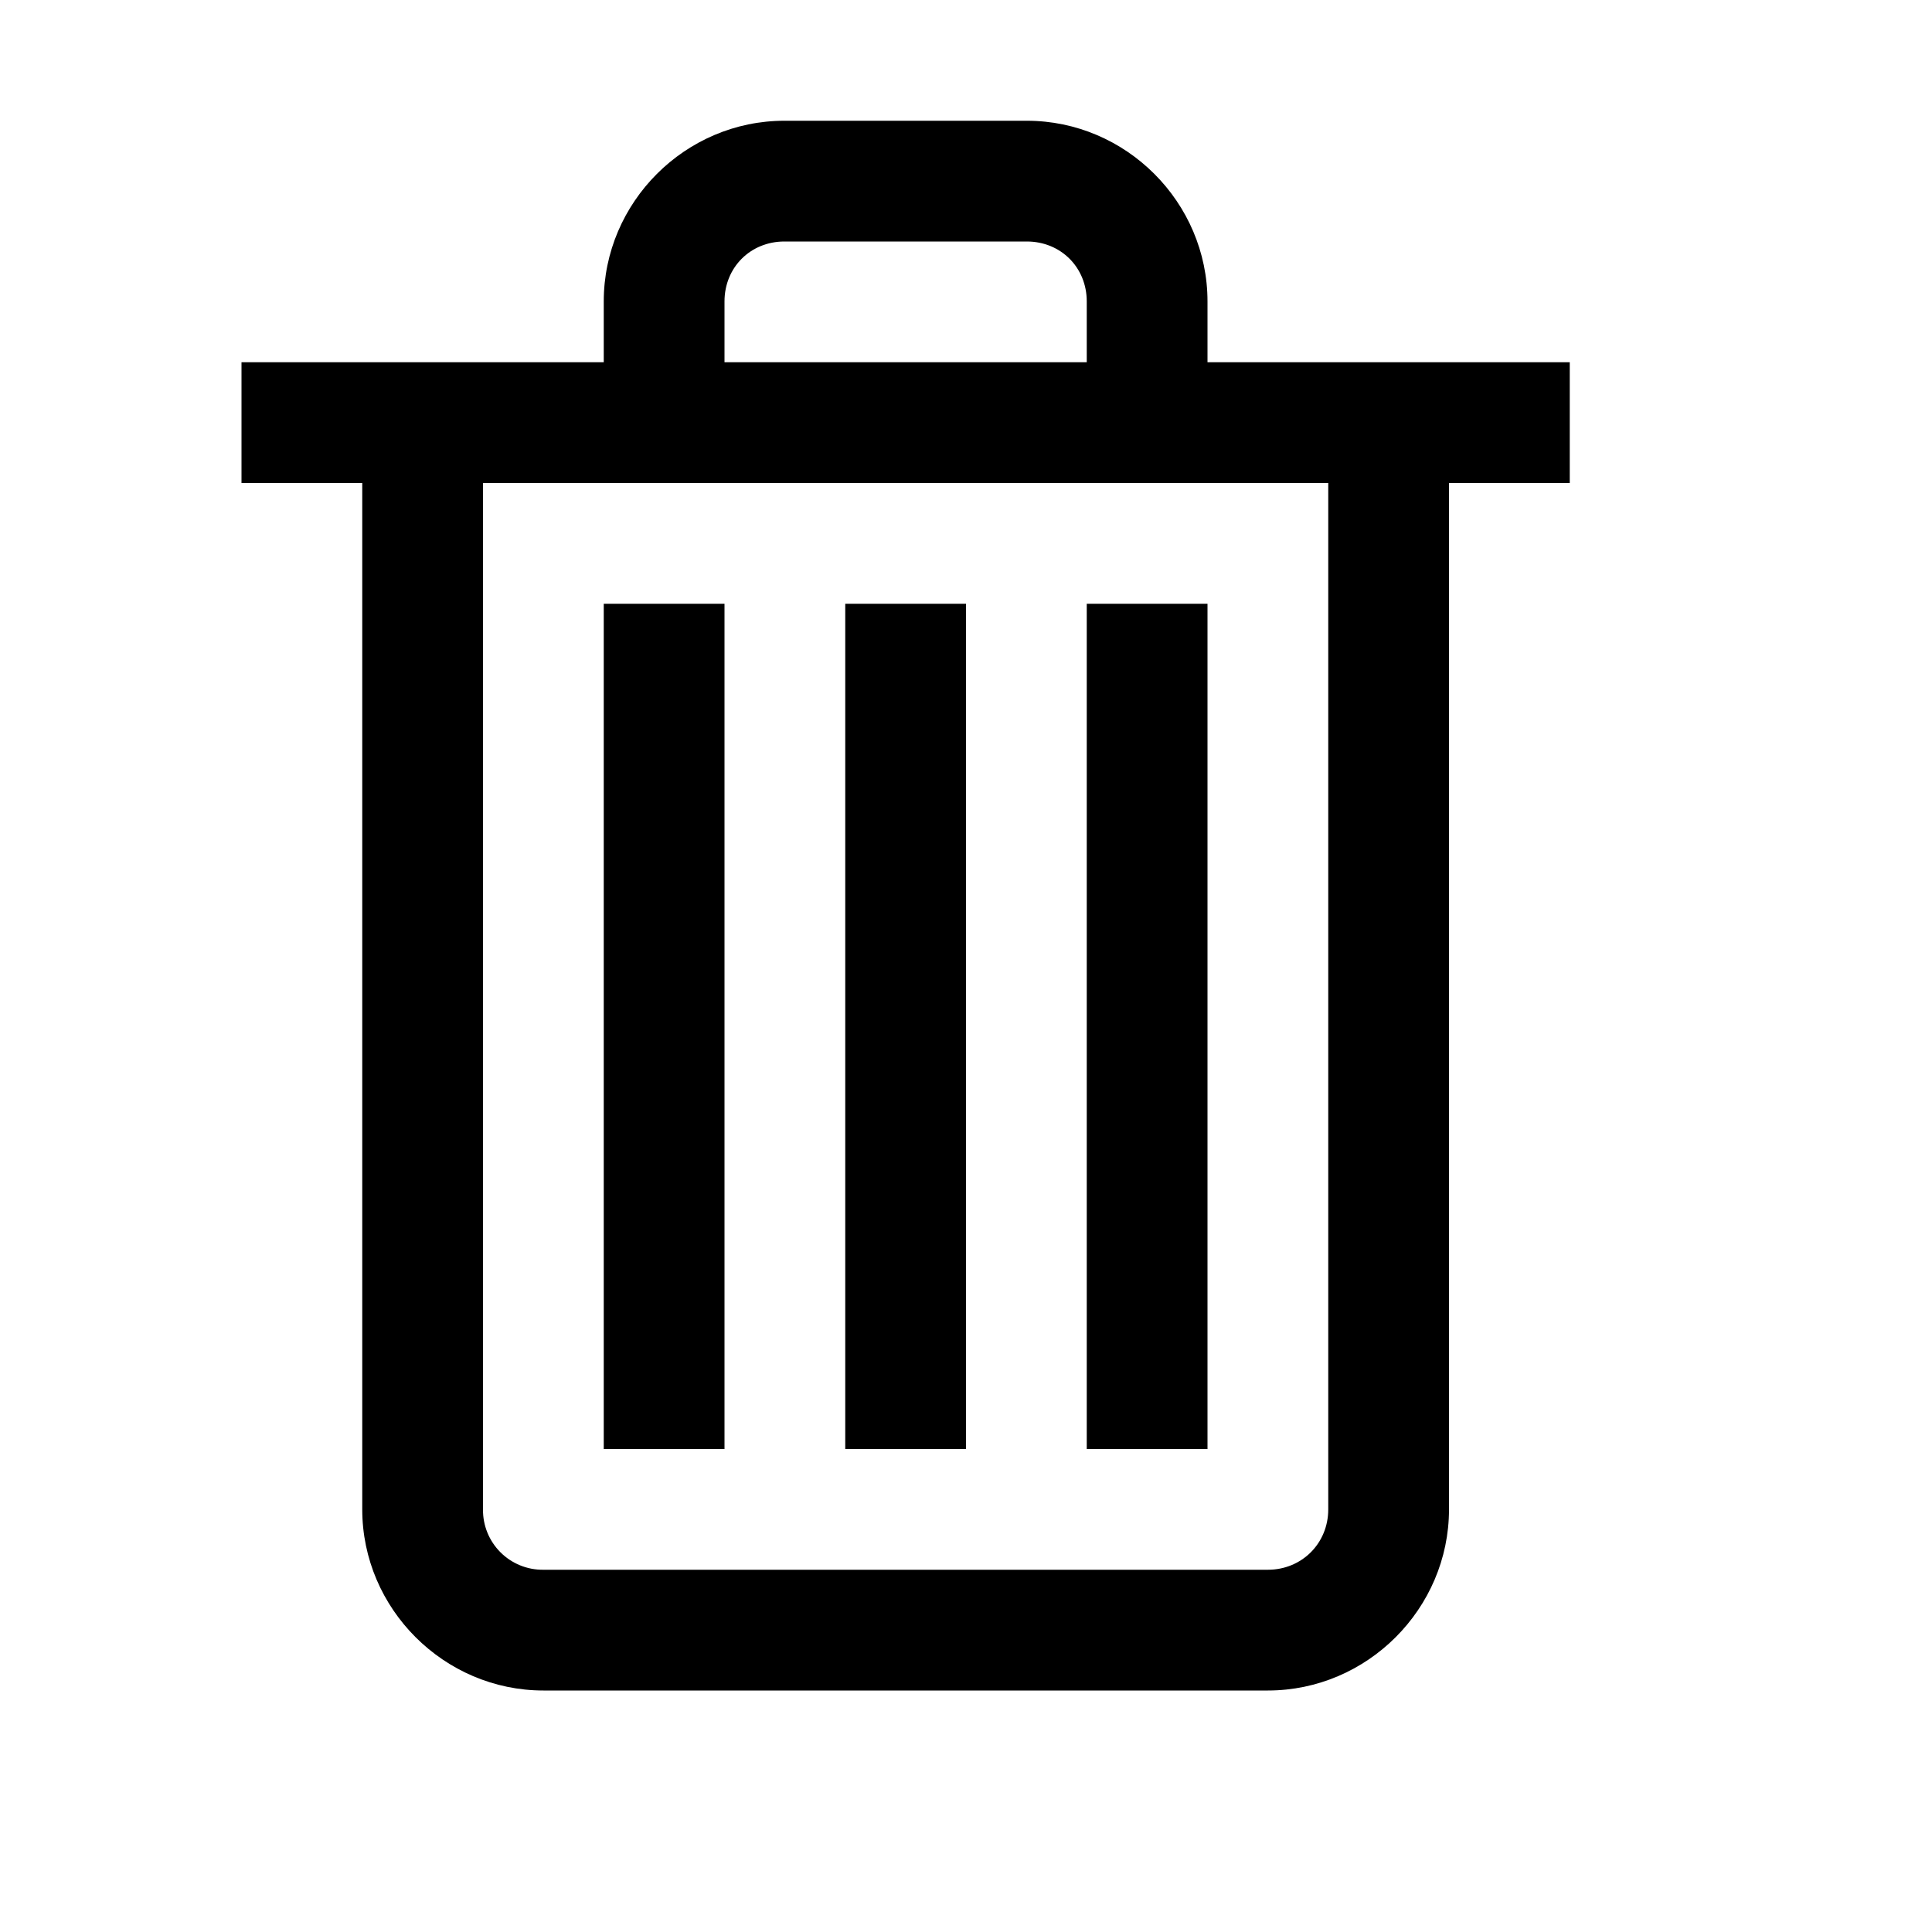
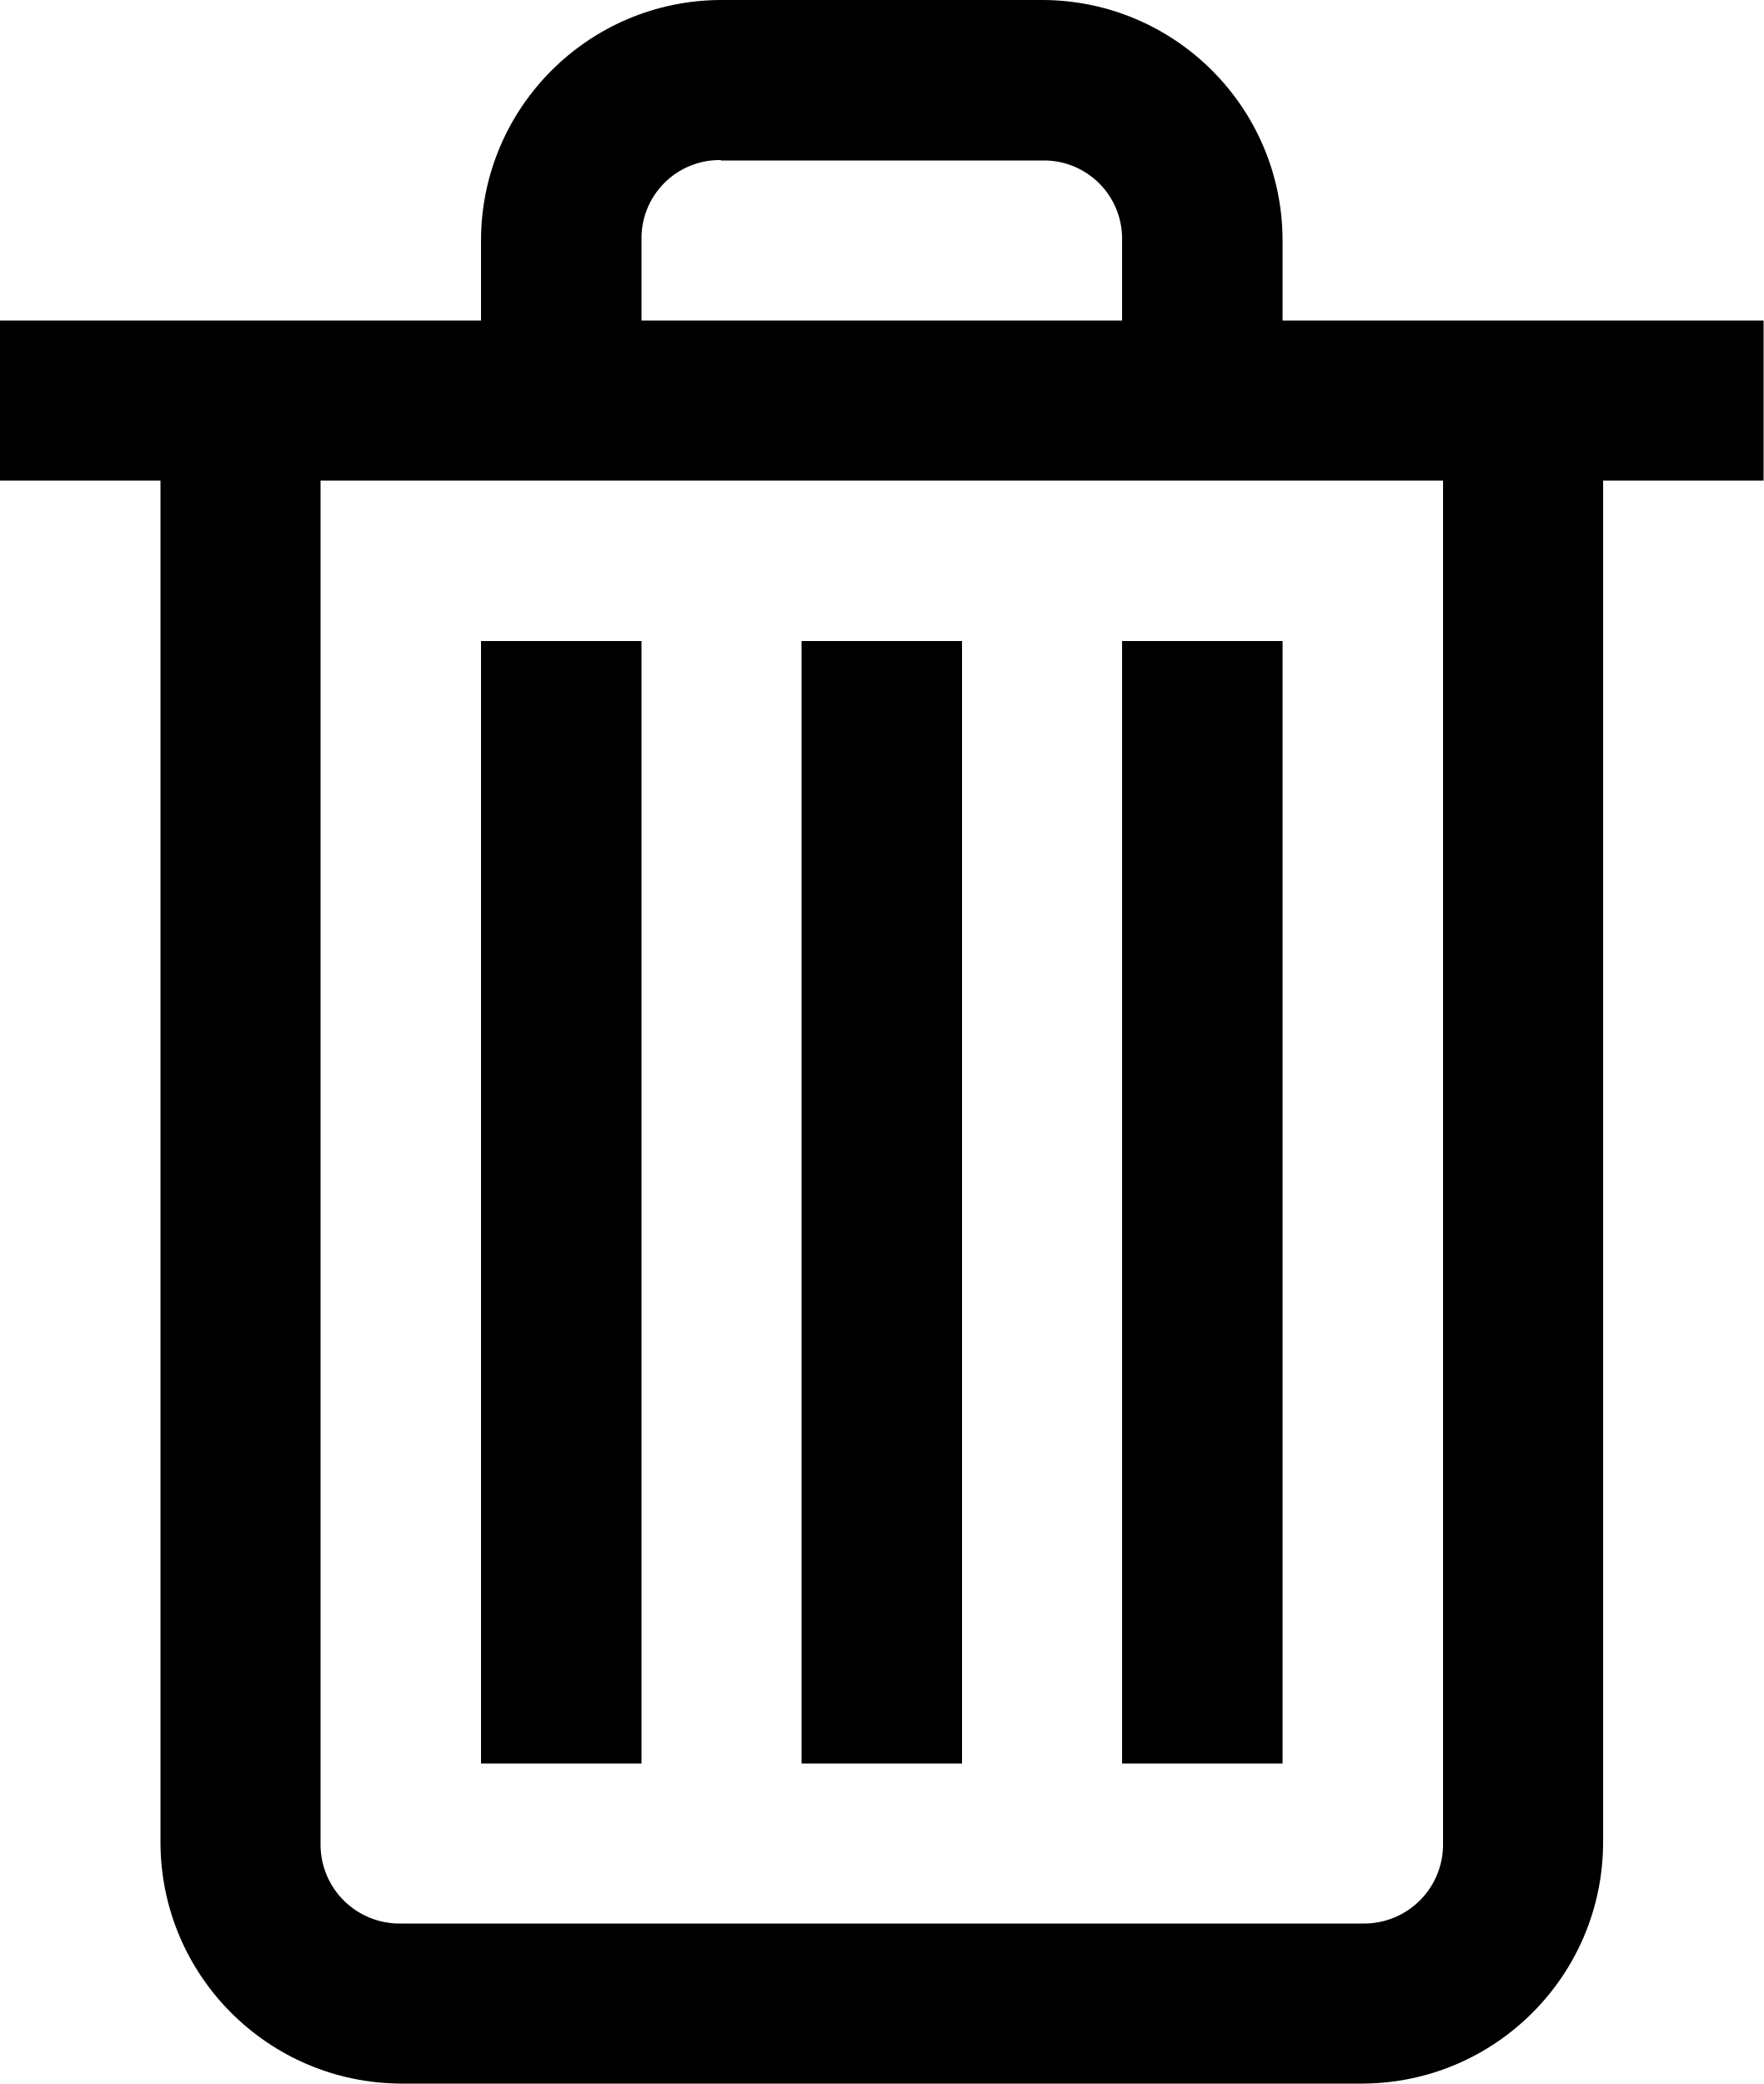
- <svg xmlns="http://www.w3.org/2000/svg" viewBox="0 0 50 50">
-   <path d="M20.3 3.125c-2.566 0-4.675 2.11-4.675 4.676v1.574H6.25V12.5h3.125v26.563c0 2.57 2.117 4.687 4.688 4.687h18.75c2.57 0 4.687-2.117 4.687-4.688V12.5h3.125V9.375H31.25V7.801c0-2.567-2.11-4.676-4.676-4.676zm0 3.125h6.274c.88 0 1.551.672 1.551 1.55v1.575H18.75V7.801c0-.88.672-1.551 1.55-1.551zm-7.8 6.25h21.875v26.563c0 .878-.684 1.562-1.563 1.562h-18.75a1.543 1.543 0 0 1-1.562-1.563zm3.125 3.125V37.5h3.125V15.625zm6.25 0V37.5H25V15.625zm6.25 0V37.5h3.125V15.625z" />
+ <svg xmlns="http://www.w3.org/2000/svg" viewBox="0 0 42.41 50.13">
+   <path d="M17.34 0a5.79 5.79 0 0 0-5.77 5.77v1.94H0v3.85h3.86v32.78a5.81 5.81 0 0 0 5.78 5.78h23.14a5.81 5.81 0 0 0 5.78-5.78V11.56h3.86V7.71H30.85V5.77A5.79 5.79 0 0 0 25.08 0zm0 3.86h7.74a1.88 1.88 0 0 1 1.91 1.91v1.94H15.43V5.77a1.88 1.88 0 0 1 1.91-1.92zm-9.63 7.7h27v32.78a1.9 1.9 0 0 1-1.93 1.93H9.64a1.9 1.9 0 0 1-1.93-1.88zm3.86 3.86v27h3.86v-27zm7.71 0v27h3.86v-27zm7.71 0v27h3.86v-27z" />
</svg>
